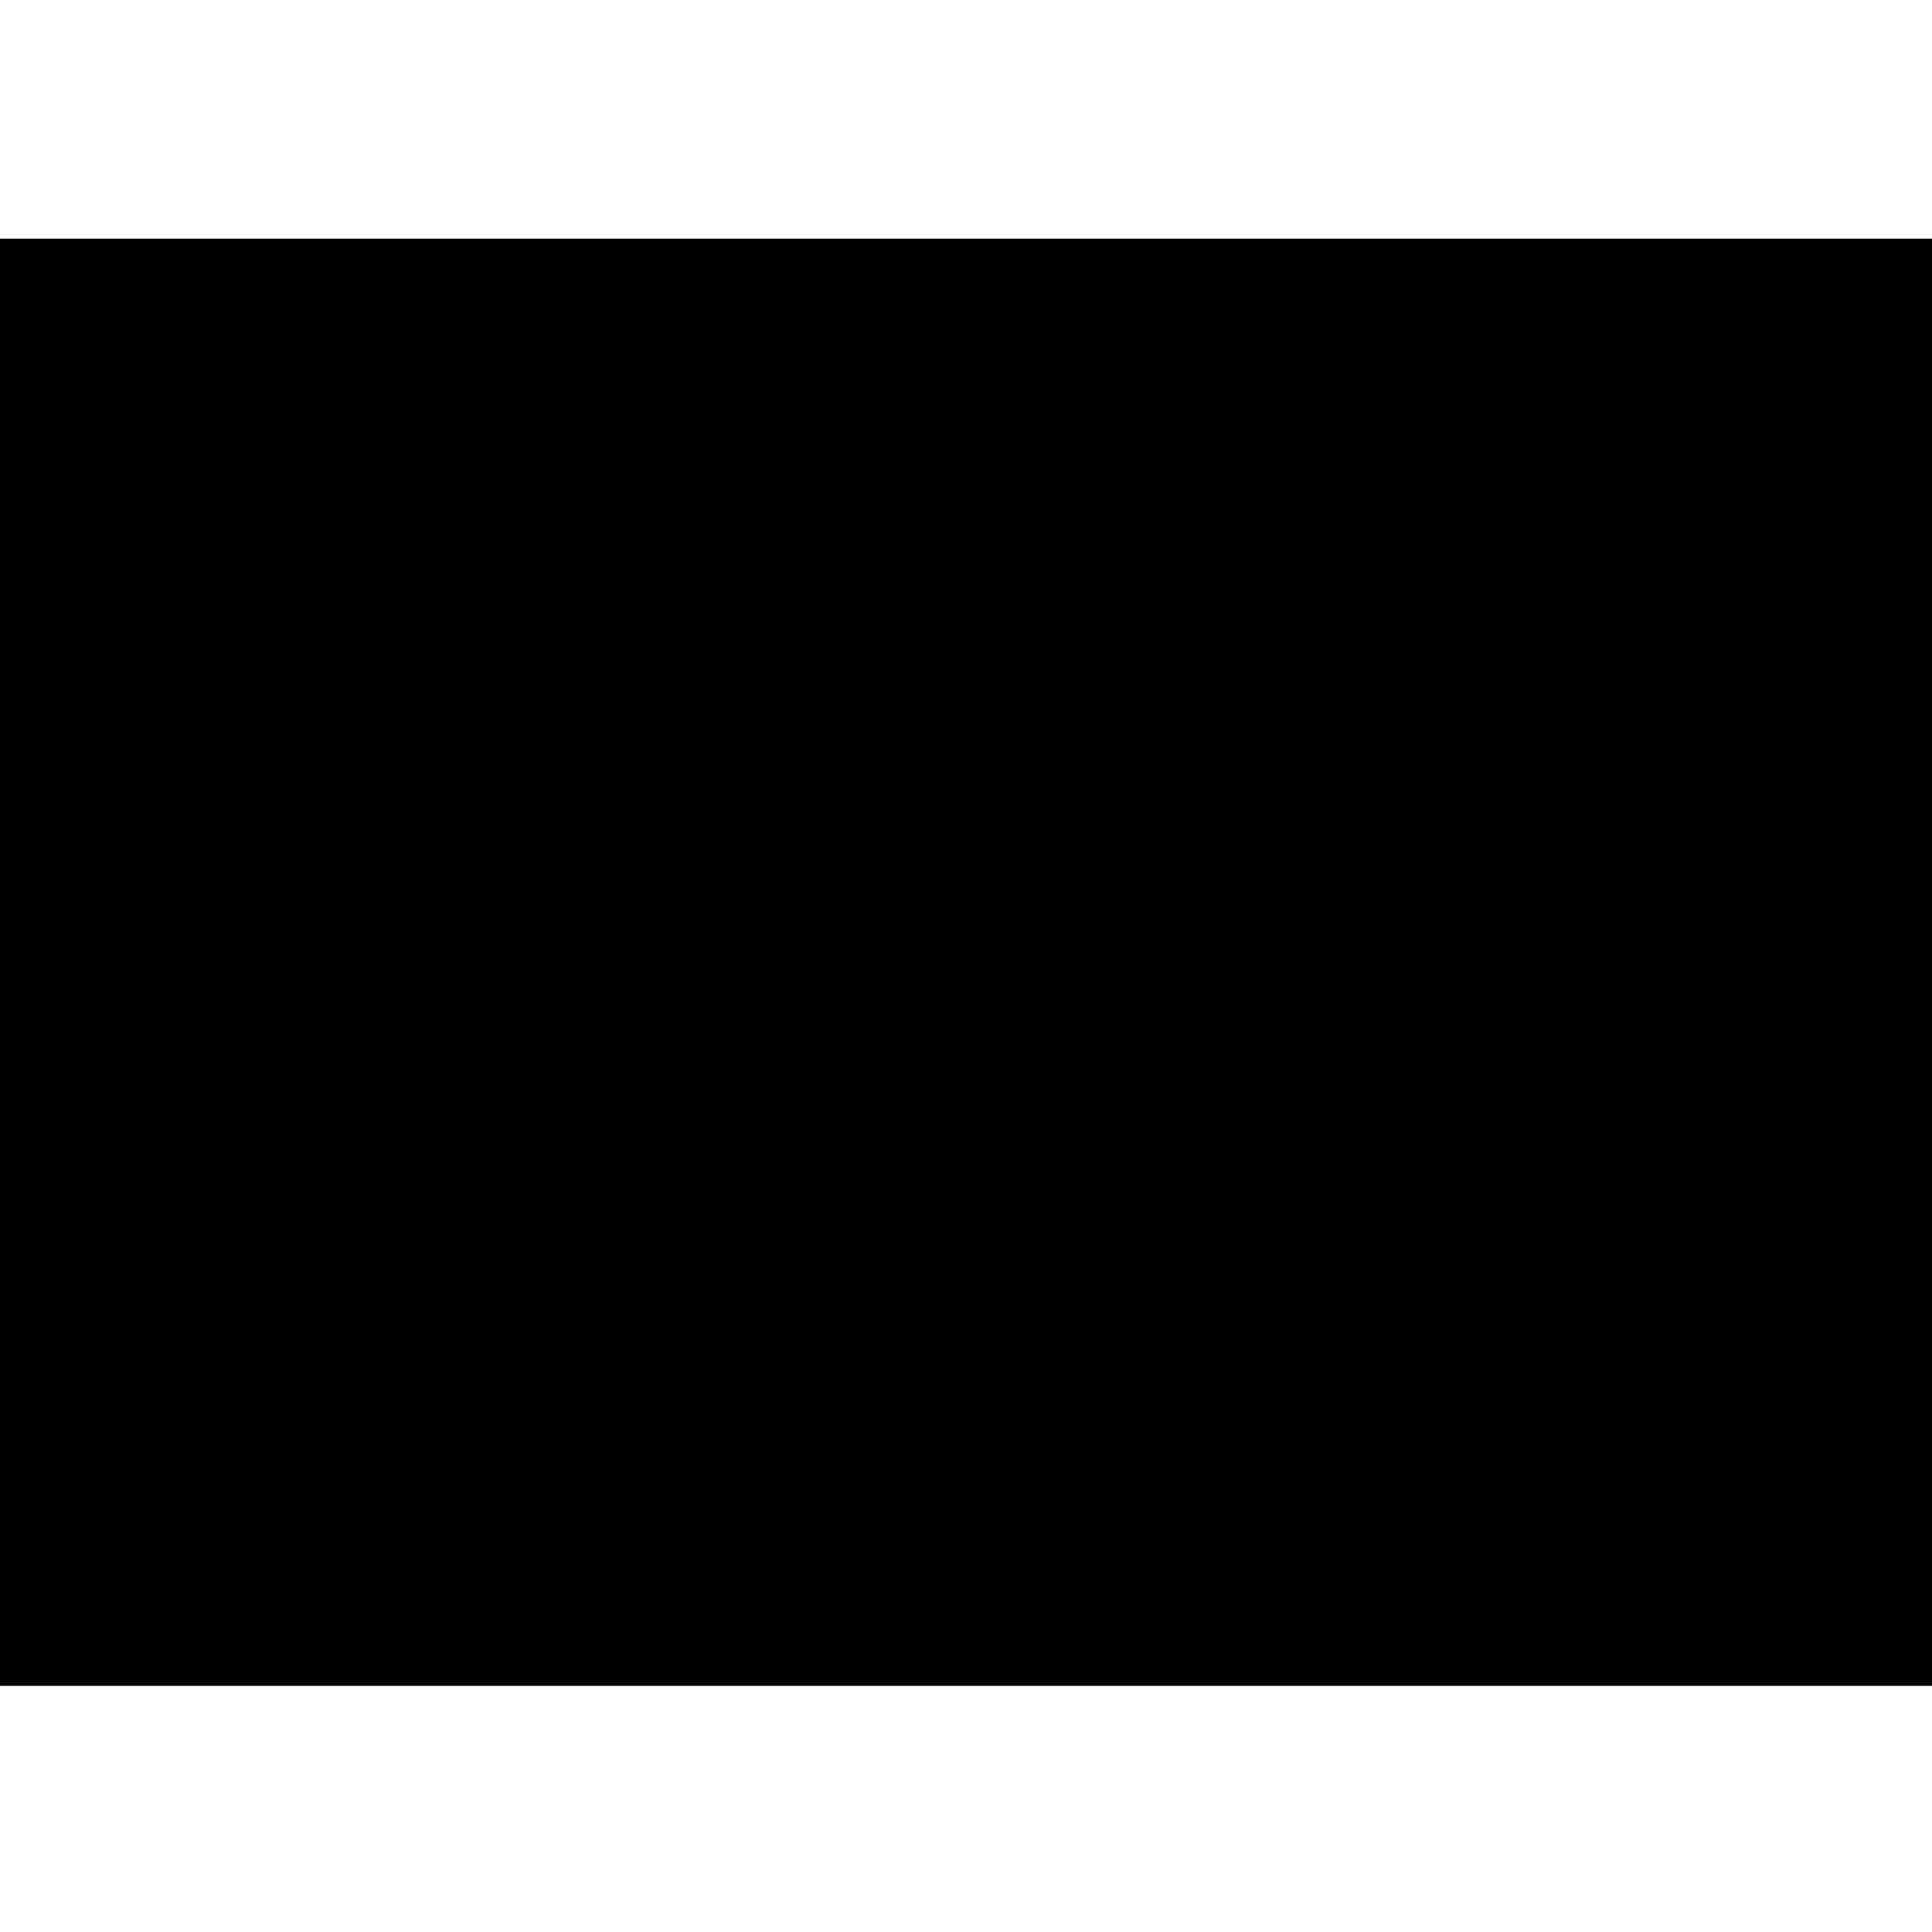
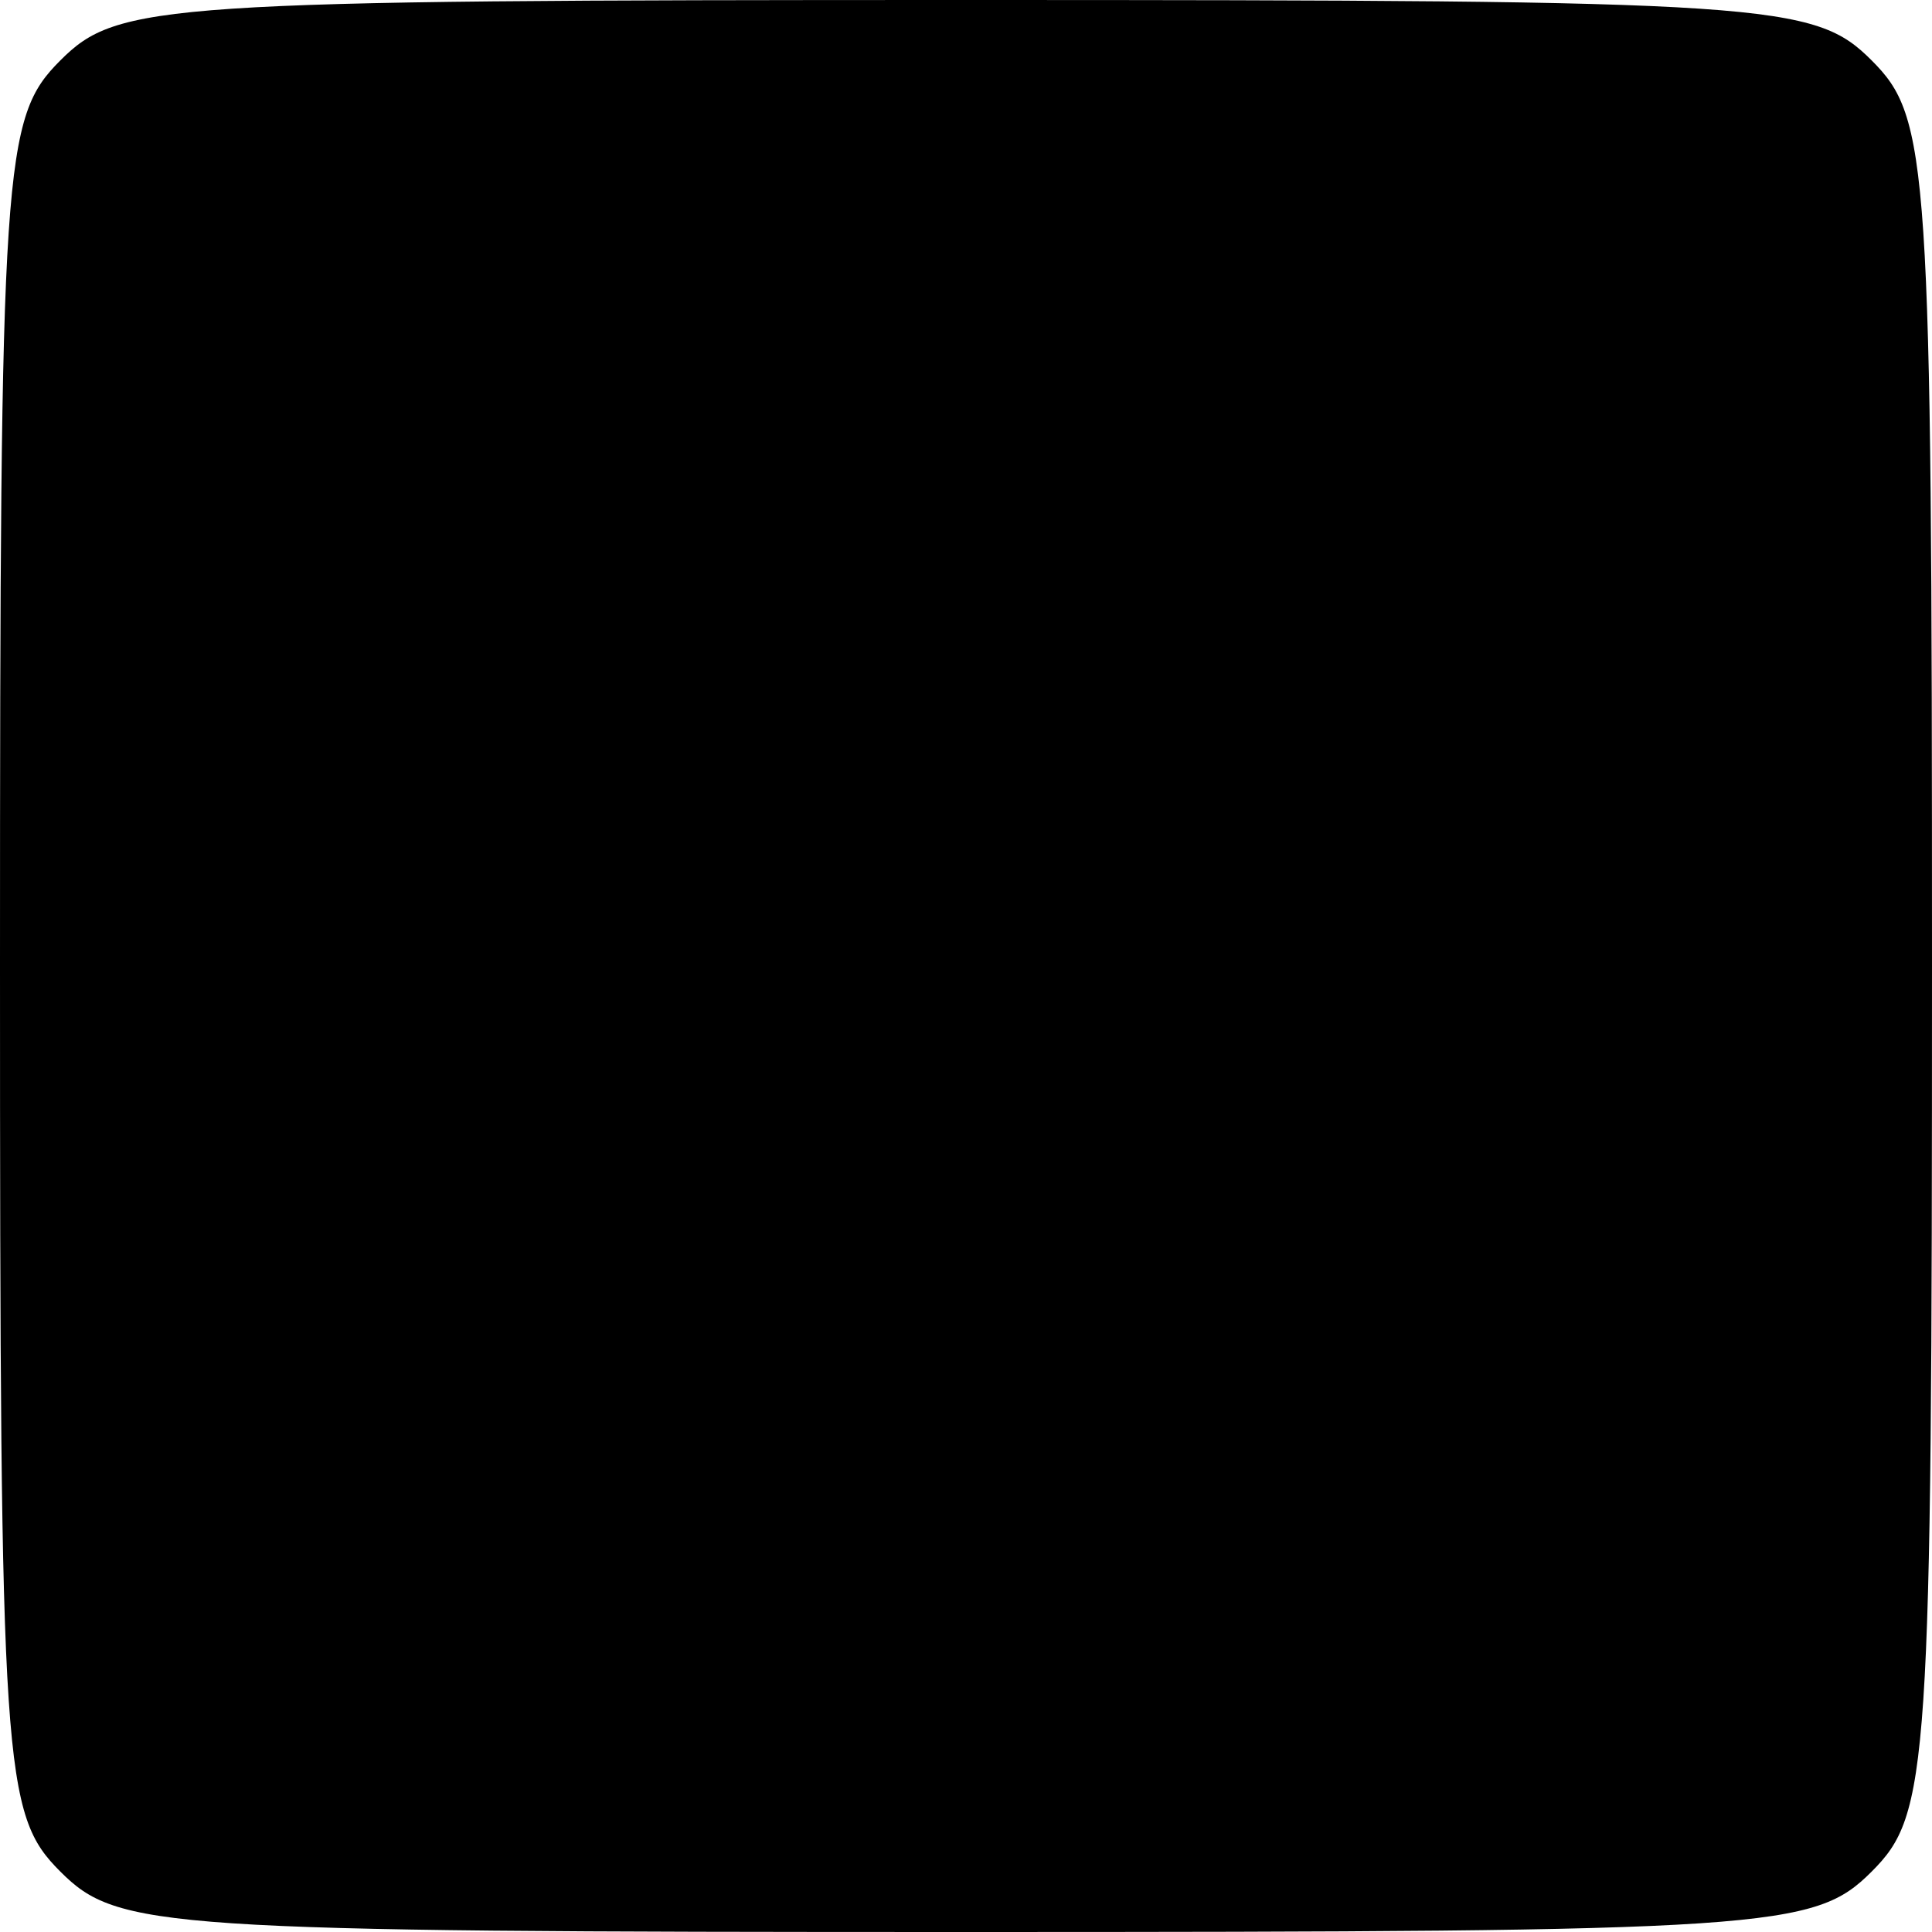
- <svg xmlns="http://www.w3.org/2000/svg" version="1.0" width="259pt" height="259pt" viewBox="0 0 259 259" preserveAspectRatio="xMidYMid meet">
-   <g transform="translate(0,259) scale(0.1,-0.1)" fill="#000000" stroke="none">
-     <path d="M0 1300 l0 -970 1295 0 1295 0 0 970 0 970 -1295 0 -1295 0 0 -970z" />
+ <svg xmlns="http://www.w3.org/2000/svg" version="1.0" width="64pt" height="64pt" viewBox="0 0 64 64" preserveAspectRatio="xMidYMid meet">
+   <g transform="translate(0,64) scale(0.1,-0.1)" fill="#000000" stroke="none">
+     <path d="M20 620 c-19 -19 -20 -33 -20 -300 0 -267 1 -281 20 -300 19 -19 33 -20 300 -20 267 0 281 1 300 20 19 19 20 33 20 300 0 267 -1 281 -20 300 -19 19 -33 20 -300 20 -267 0 -281 -1 -300 -20z" />
  </g>
</svg>
